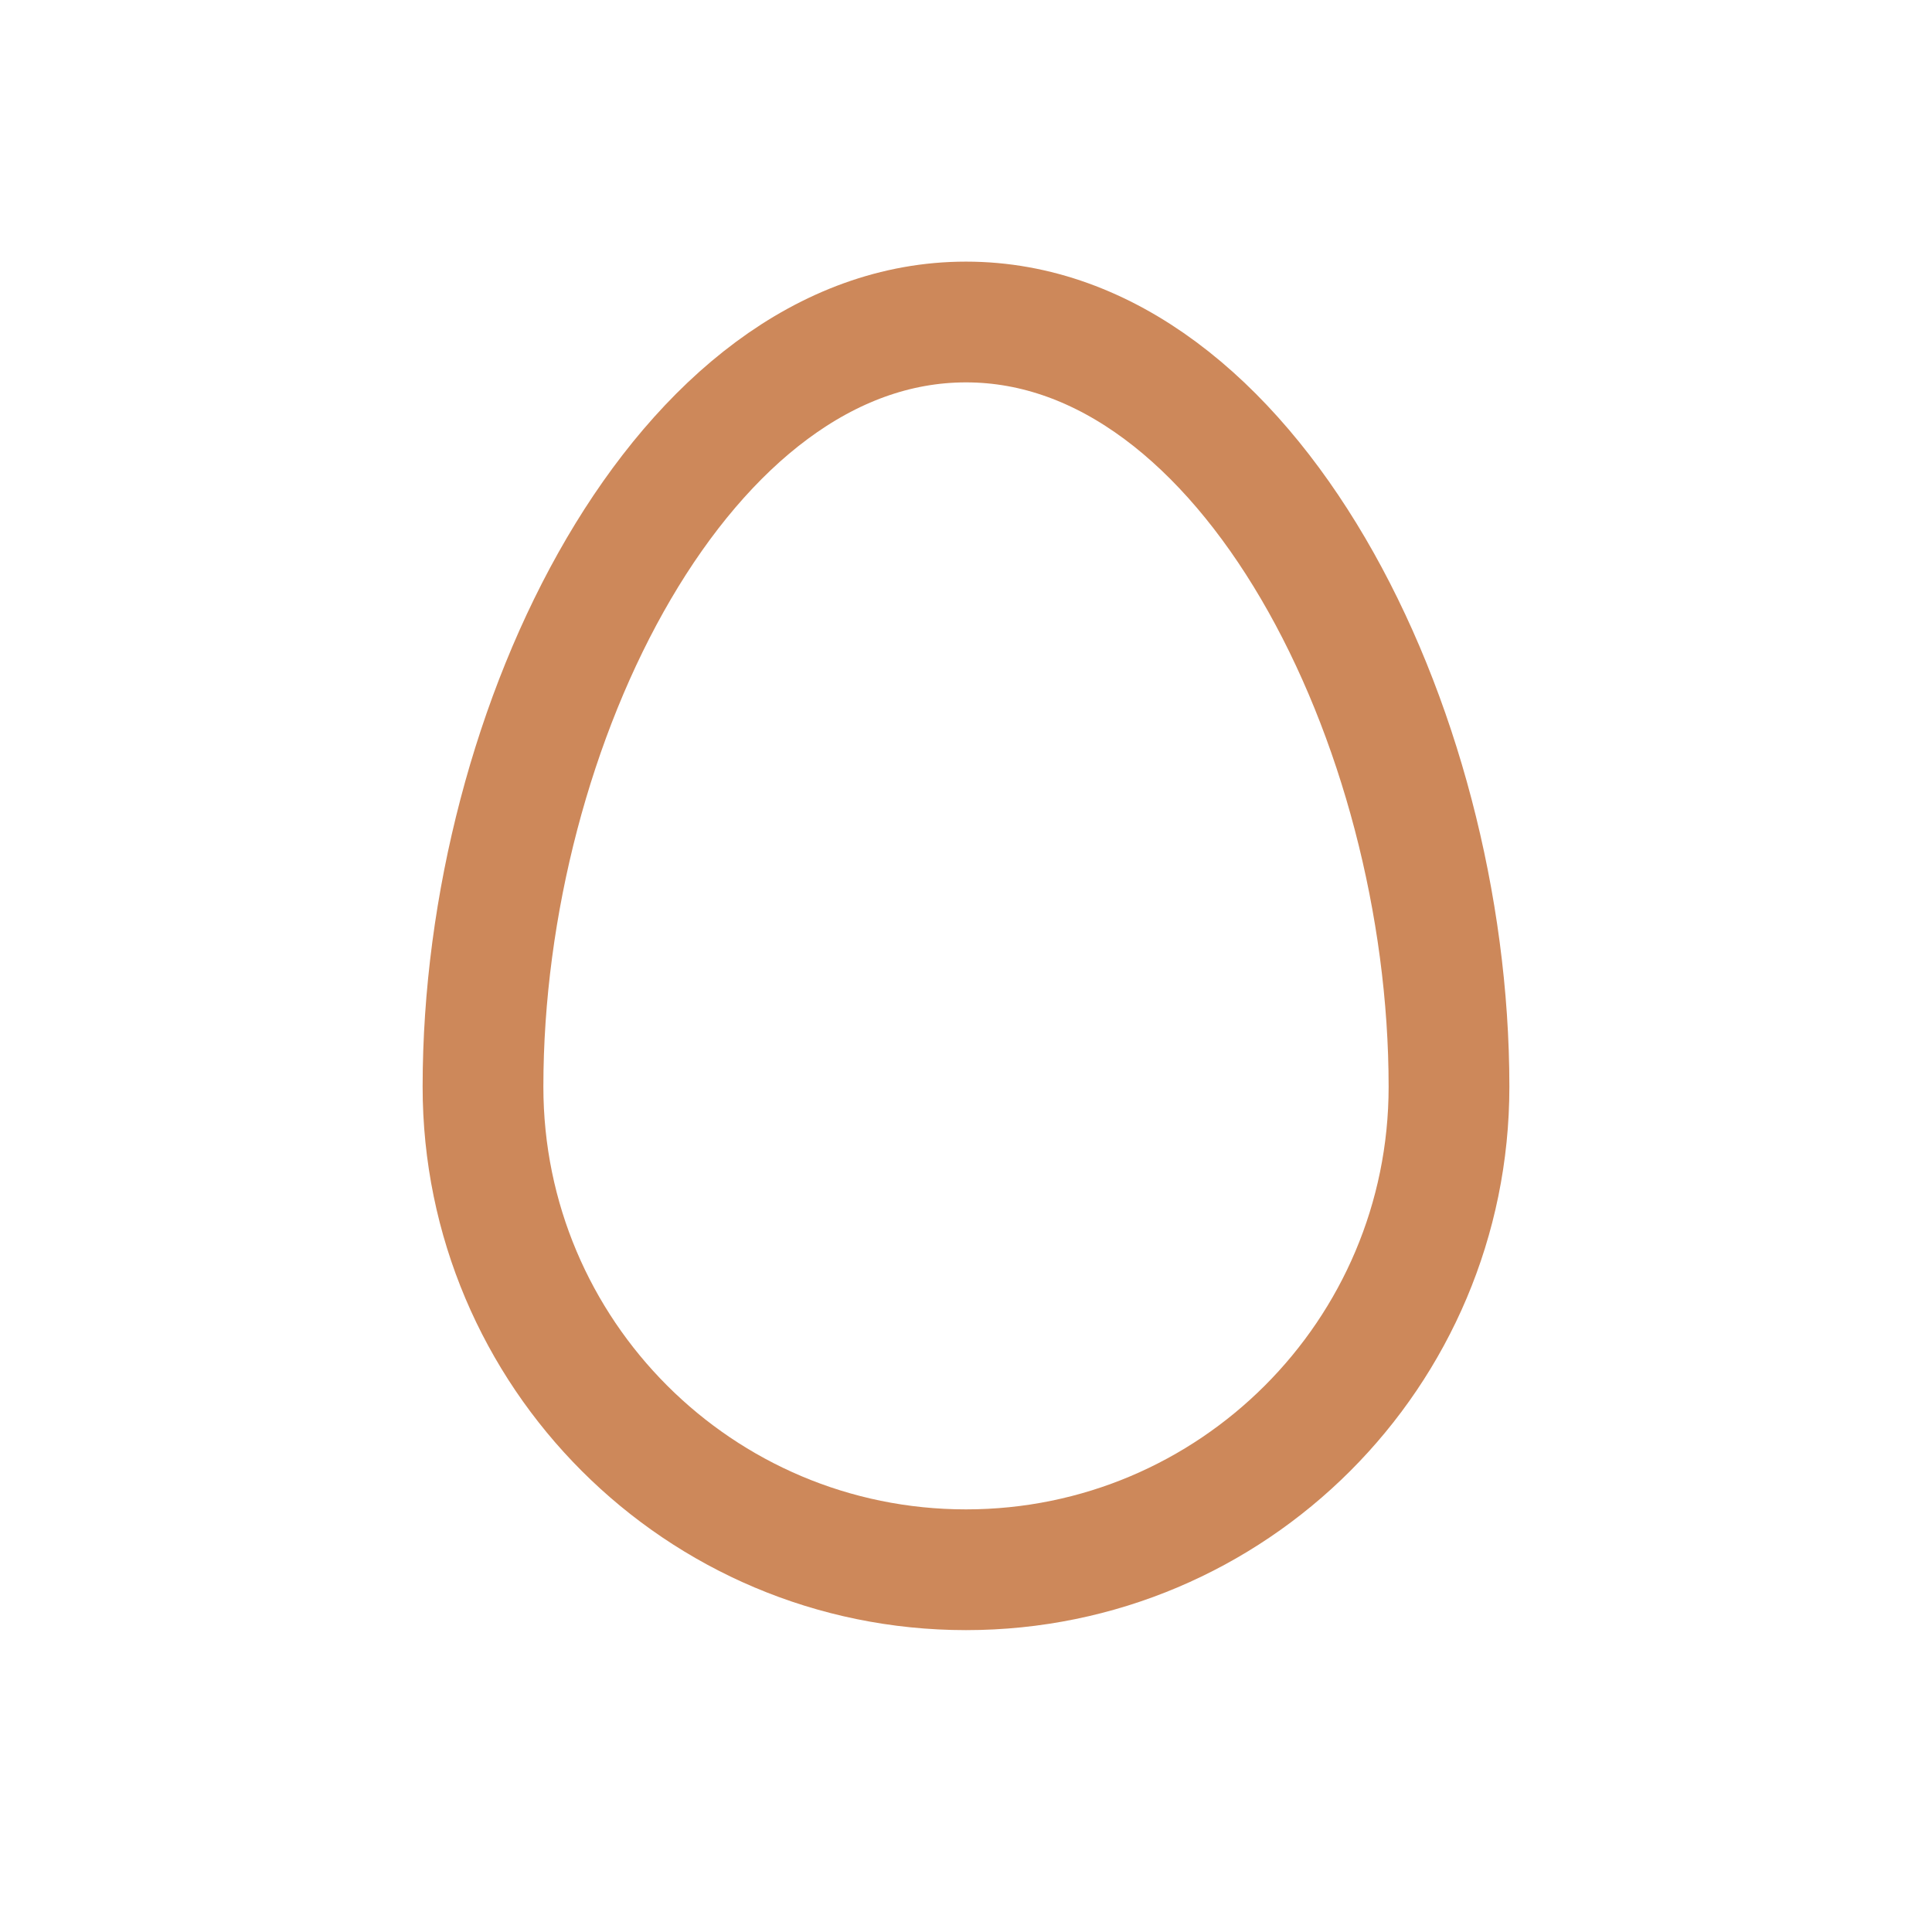
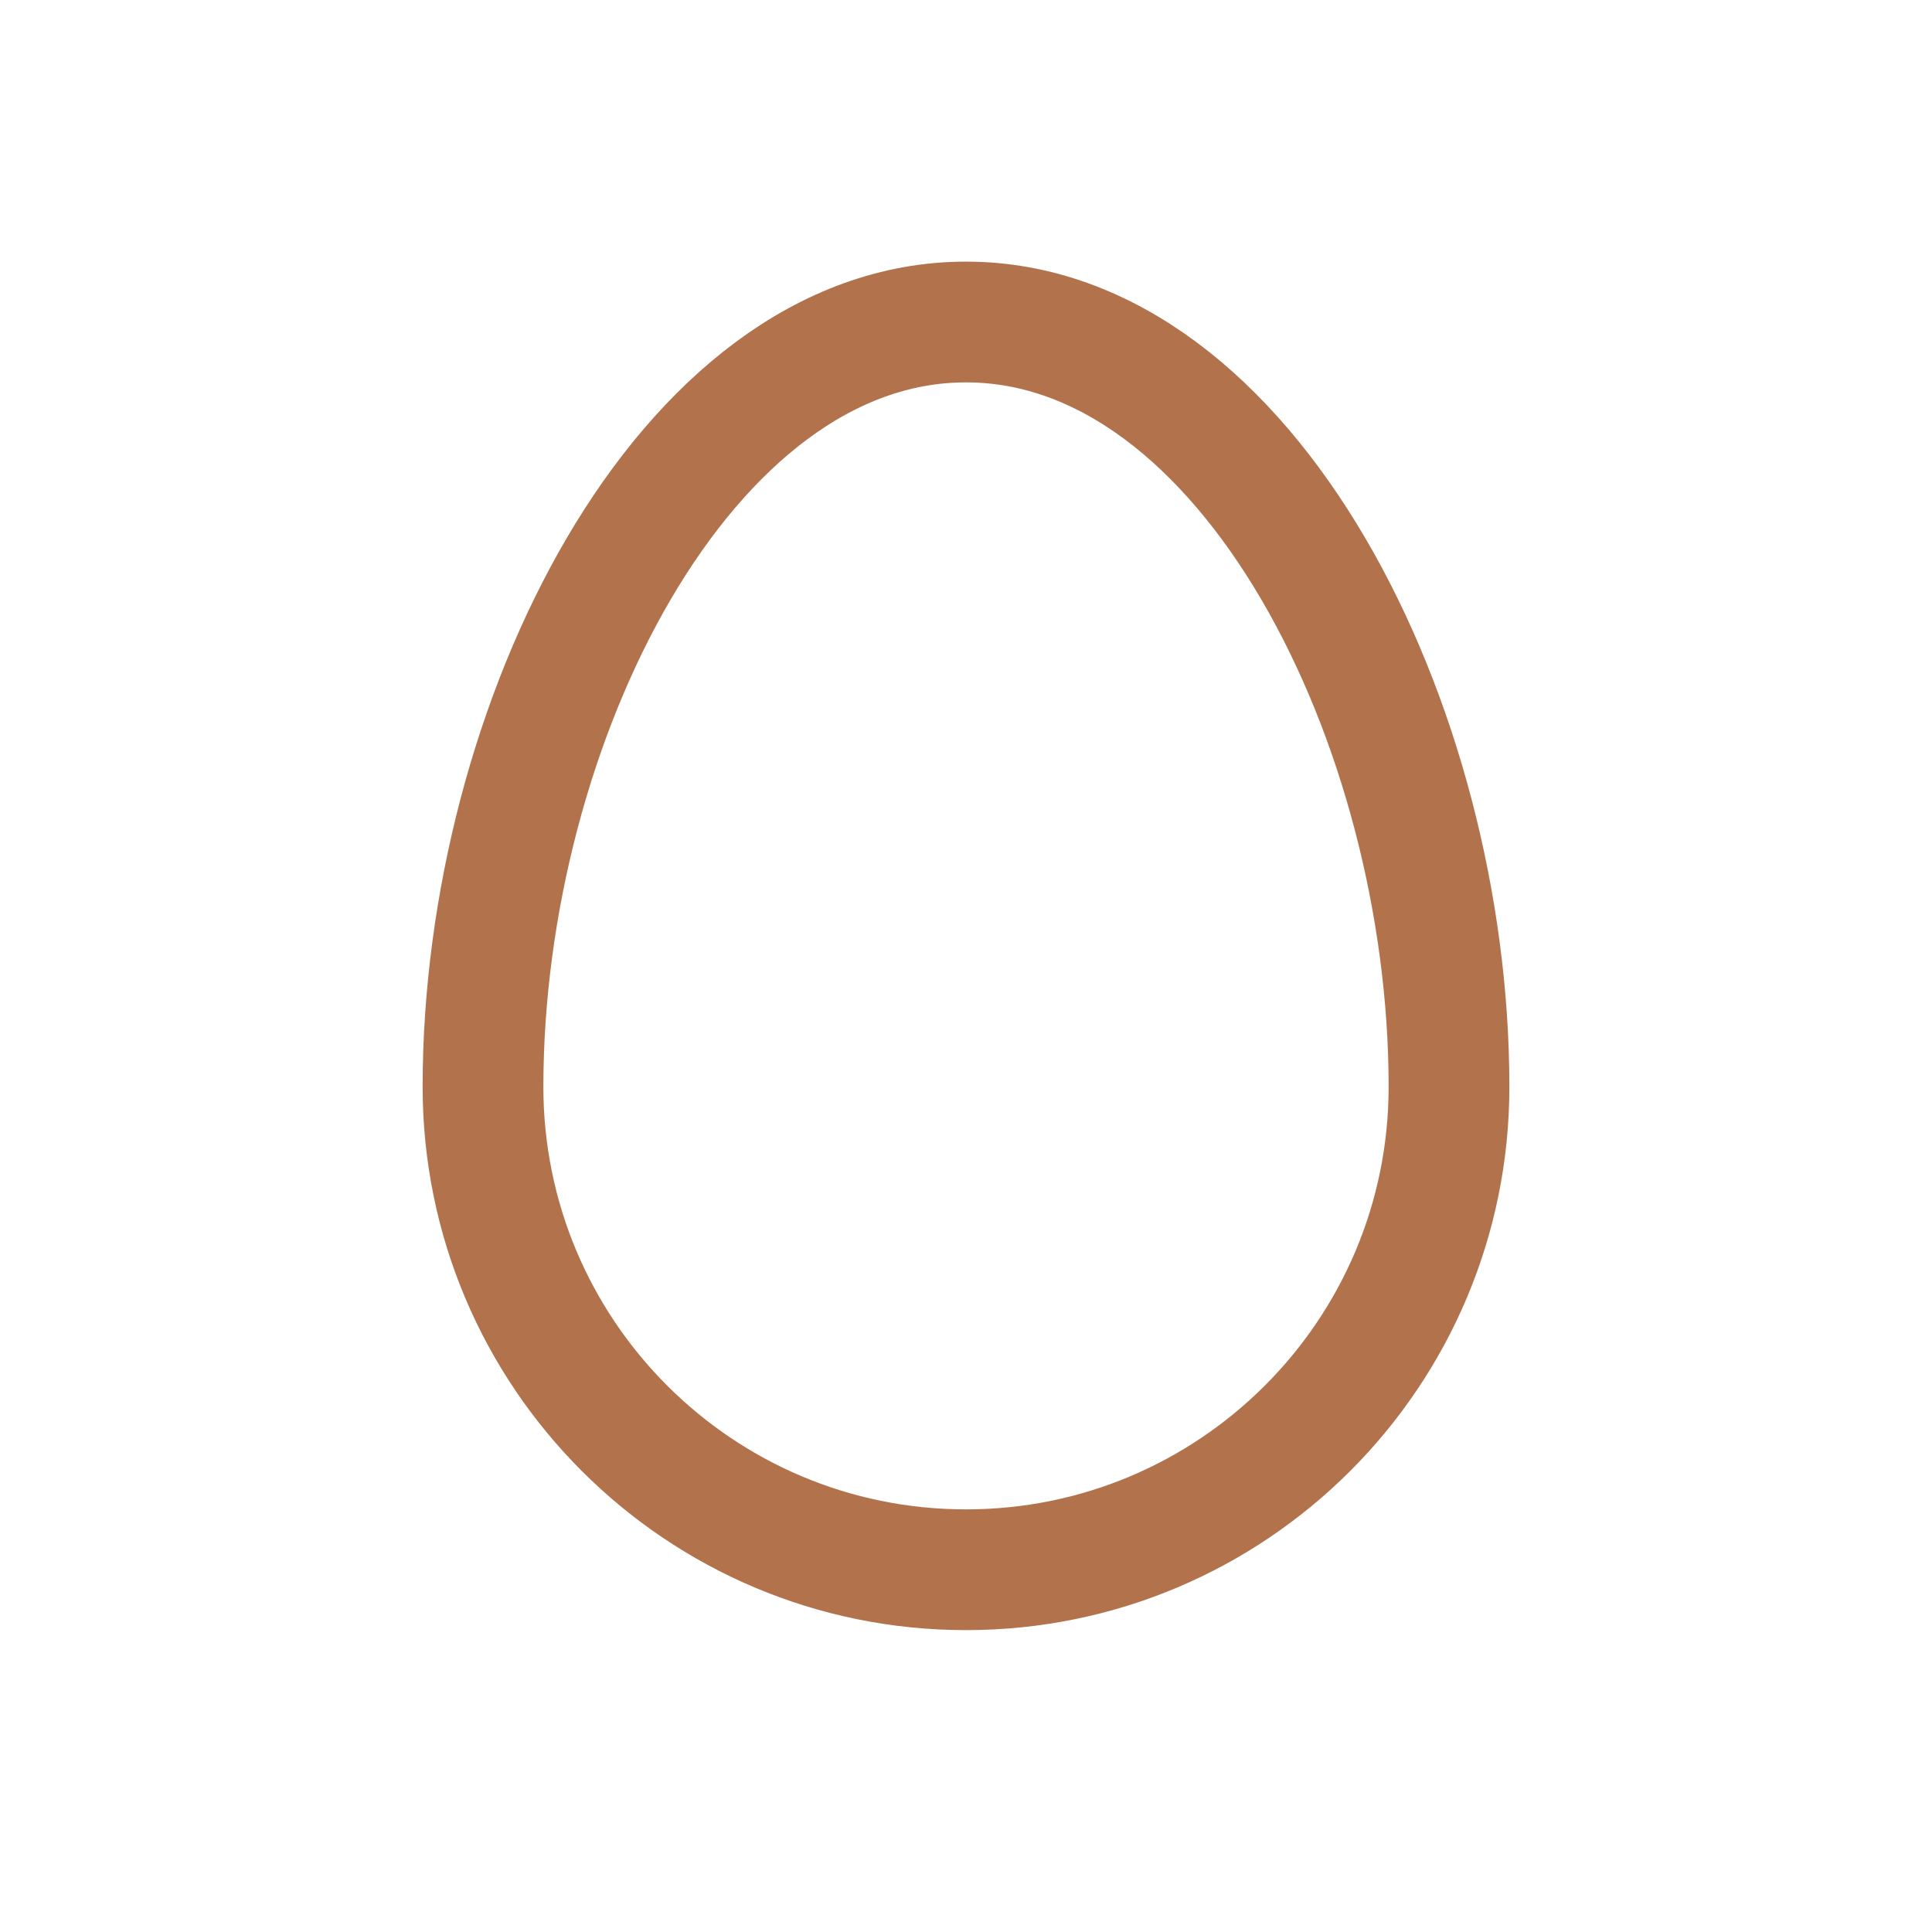
- <svg xmlns="http://www.w3.org/2000/svg" viewBox="0 0 48 48" fill="none" stroke="#CD885A" stroke-width="3" stroke-linecap="round" stroke-linejoin="round">
+ <svg xmlns="http://www.w3.org/2000/svg" viewBox="0 0 48 48" fill="none" stroke="#B2734C" stroke-width="3" stroke-linecap="round" stroke-linejoin="round">
  <path d="M24 8c7 0 12 10 12 19a12 12 0 0 1-24 0C12 18 17 8 24 8z" />
</svg>
